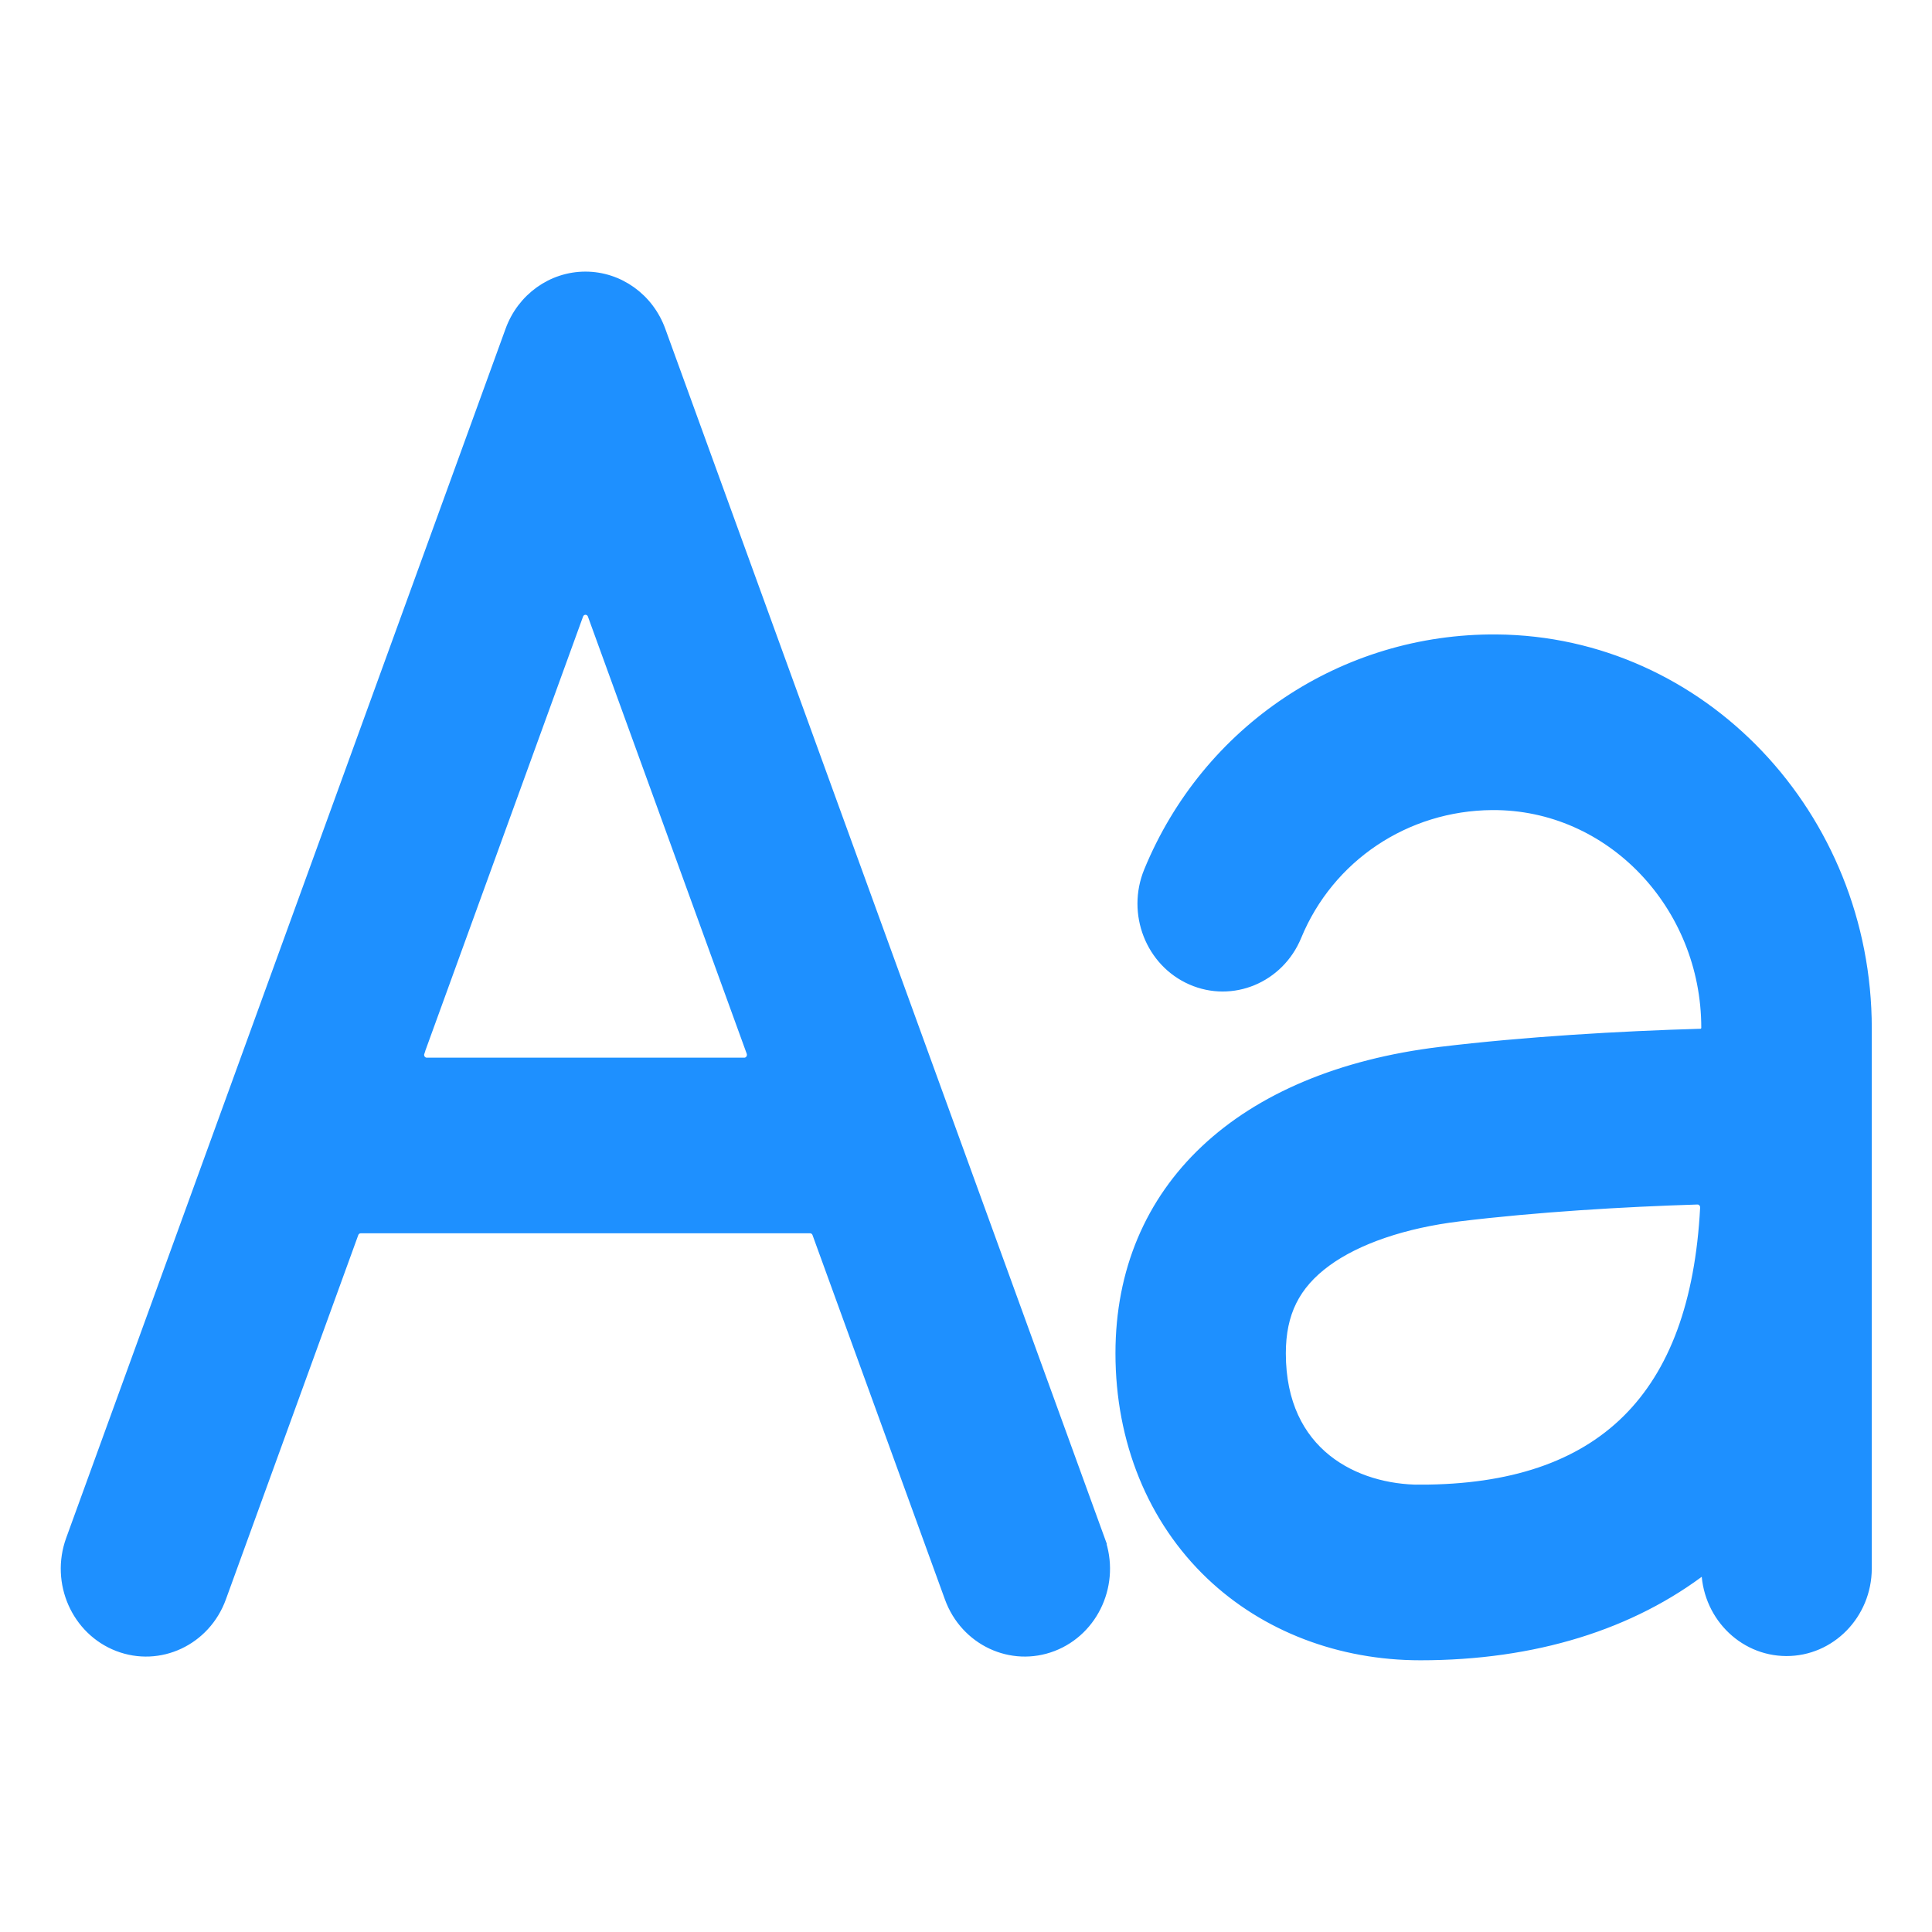
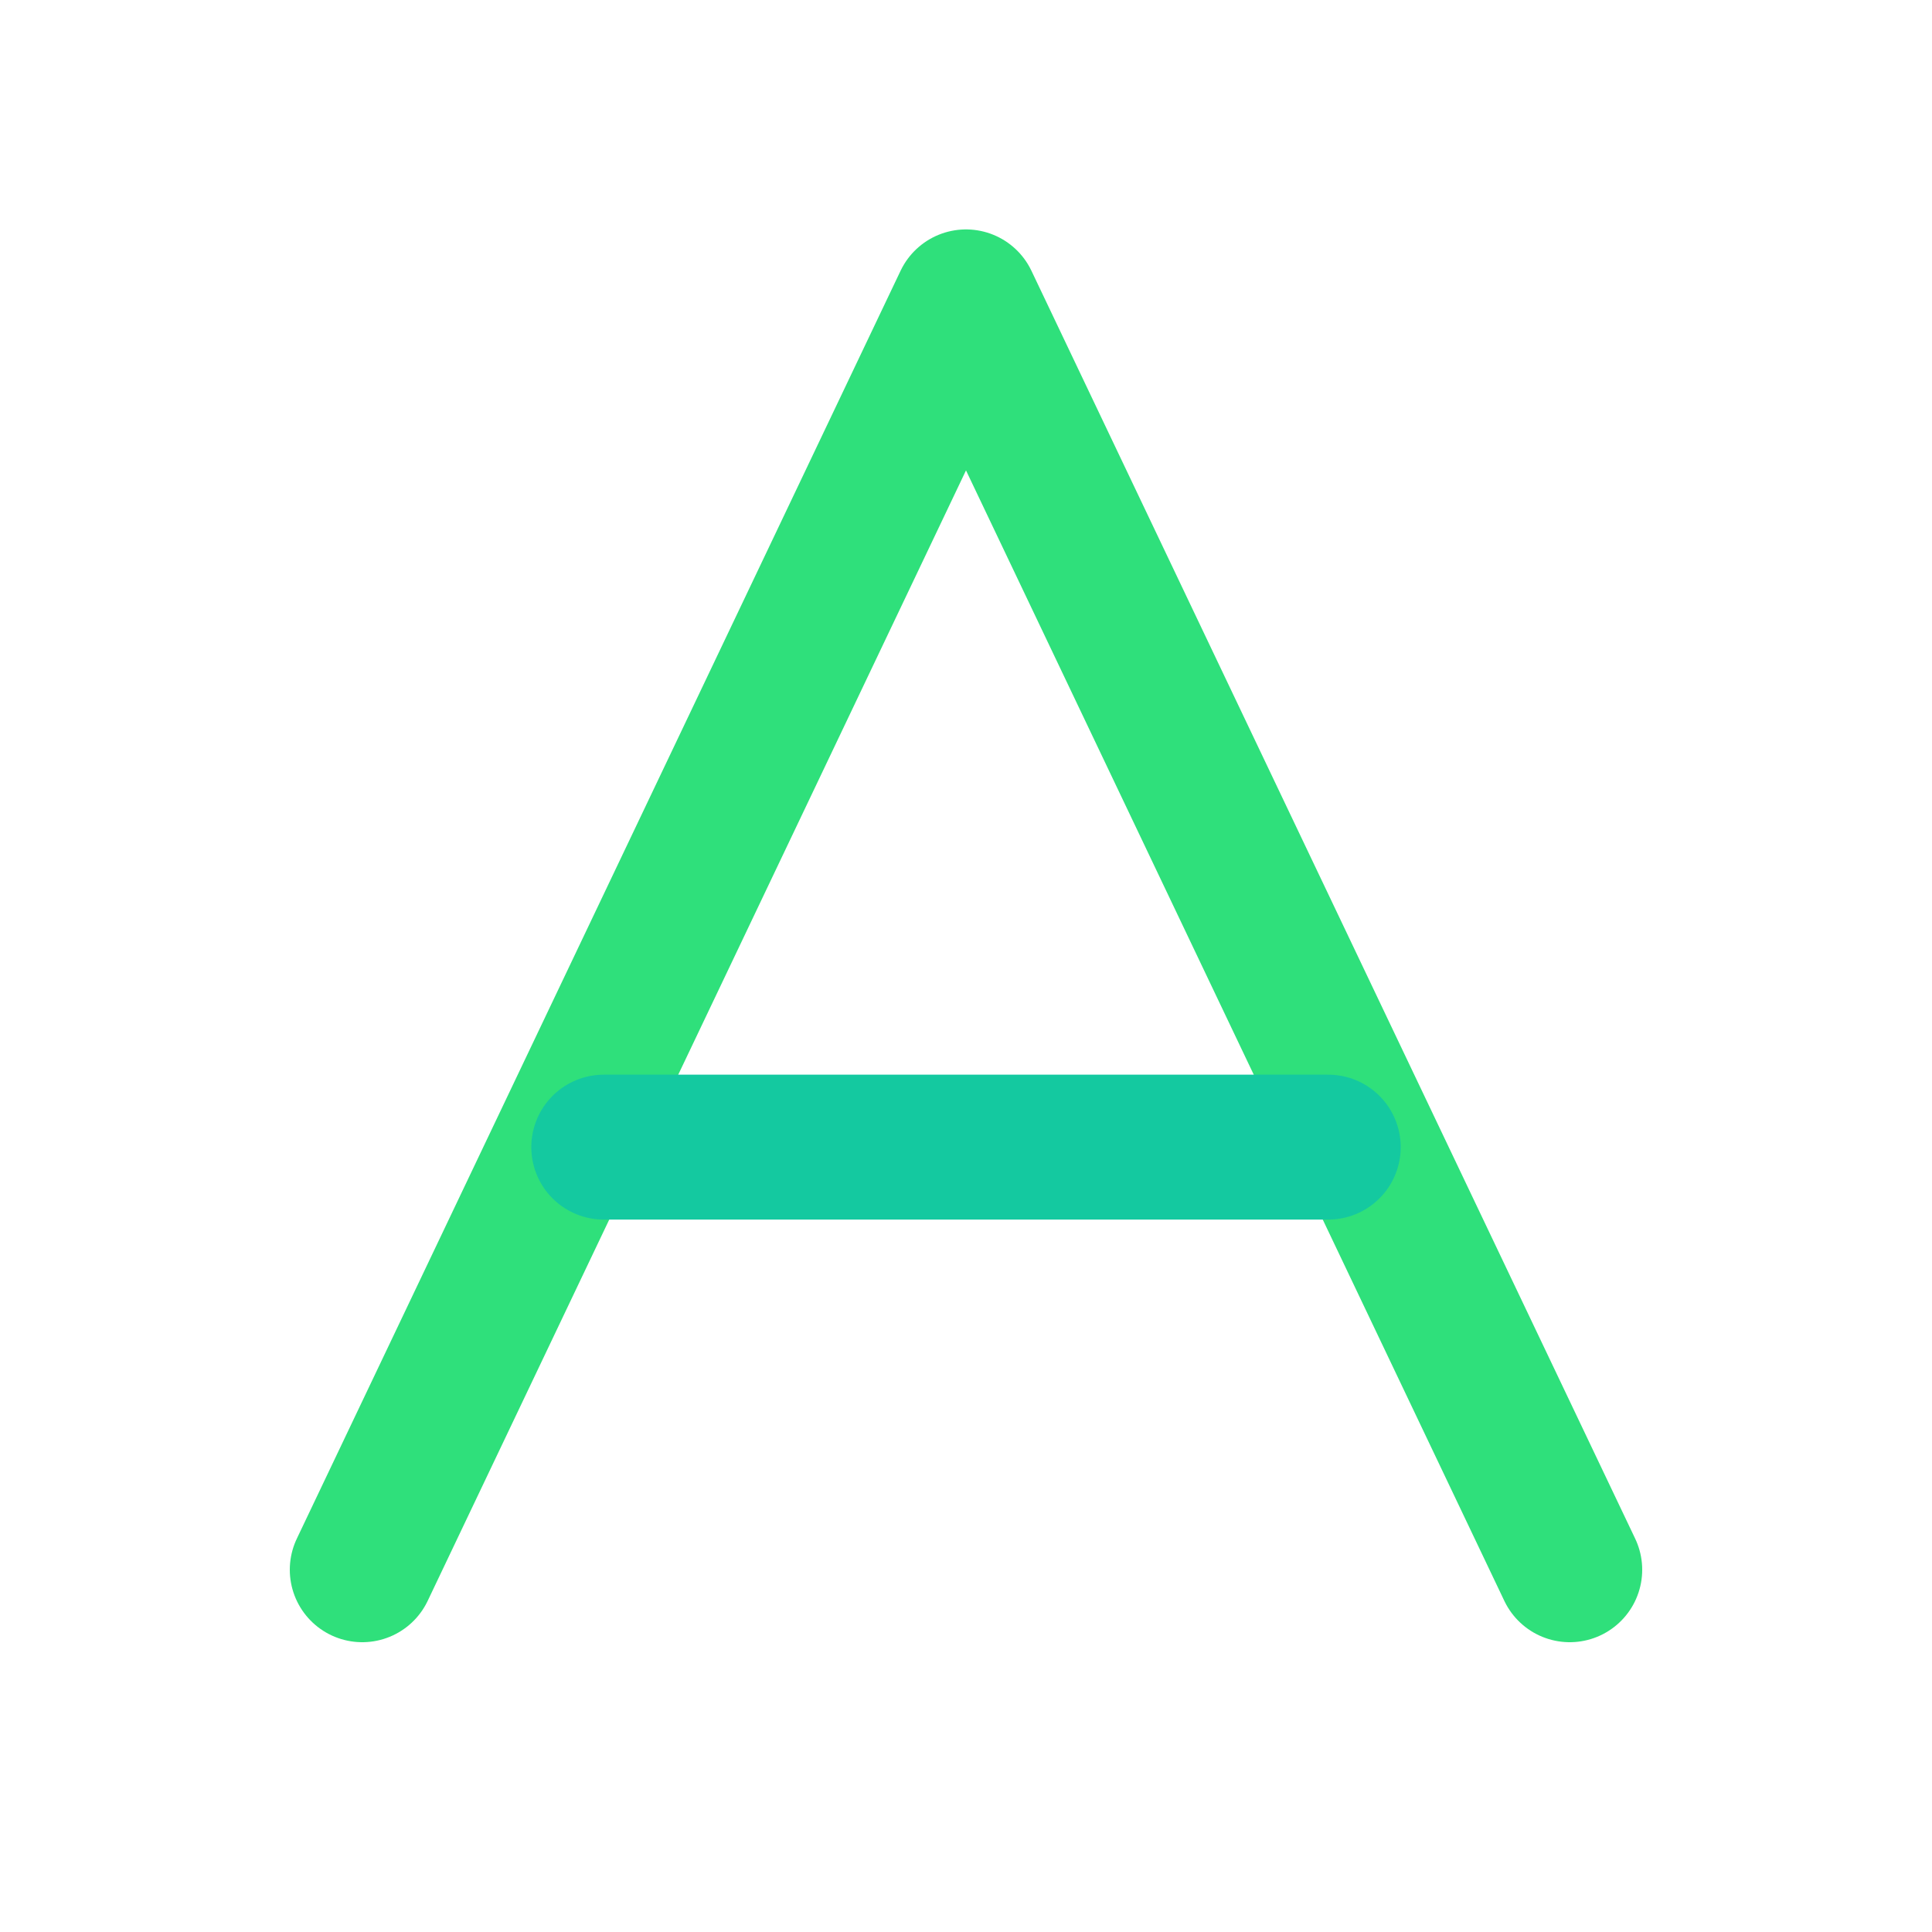
- <svg xmlns="http://www.w3.org/2000/svg" height="32" viewBox="0 0 32 32" width="32">
-   <path d="m18.224 25.5-7.278-20.029a1.334 1.377 0 0 0 -2.499 0l-7.278 20.029a1.334 1.377 0 0 0 2.499.966l2.193-6.035a.121.125 0 0 1 .113-.081h7.444a.121.125 0 0 1 .113.081l2.193 6.035a1.334 1.377 0 0 0 2.499-.966zm-11.27-8.074 2.63-7.239a.121.125 0 0 1 .227 0l2.63 7.24a.121.125 0 0 1 -.113.169h-5.26a.121.125 0 0 1 -.113-.169zm17.831-6.84c-2.53-.019-4.796 1.494-5.761 3.843a1.334 1.377 0 0 0 2.456 1.077c.539-1.308 1.805-2.156 3.234-2.166 1.96-.014 3.542 1.659 3.542 3.683a.091.094 0 0 1 -.088.094c-1.329.038-2.906.13-4.313.3-3.32.403-5.302 2.271-5.302 4.998 0 1.451.531 2.754 1.496 3.673.905.861 2.143 1.334 3.477 1.334 1.88 0 3.499-.501 4.727-1.453h.004a1.334 1.377 0 1 0 2.668.012v-8.95c0-3.516-2.729-6.419-6.139-6.445zm-1.26 14.083c-1.063 0-2.305-.59-2.305-2.253 0-.668.232-1.135.754-1.517.508-.371 1.286-.636 2.192-.746 1.281-.156 2.718-.242 3.95-.28a.121.125 0 0 1 .121.131c-.164 3.137-1.713 4.664-4.713 4.664z" fill="#1e90ff" stroke="#1e90ff" stroke-width=".155" />
+ <svg xmlns="http://www.w3.org/2000/svg" width="32" height="32" viewBox="0 0 32 32">
+   <g fill="none" stroke-width="2.4" stroke-linecap="round" stroke-linejoin="round">
+     <path d="M6 26L16 5l10 21" stroke="#2fe07b" />
+     <path d="M10 19h12" stroke="#14c9a0" />
+   </g>
</svg>
